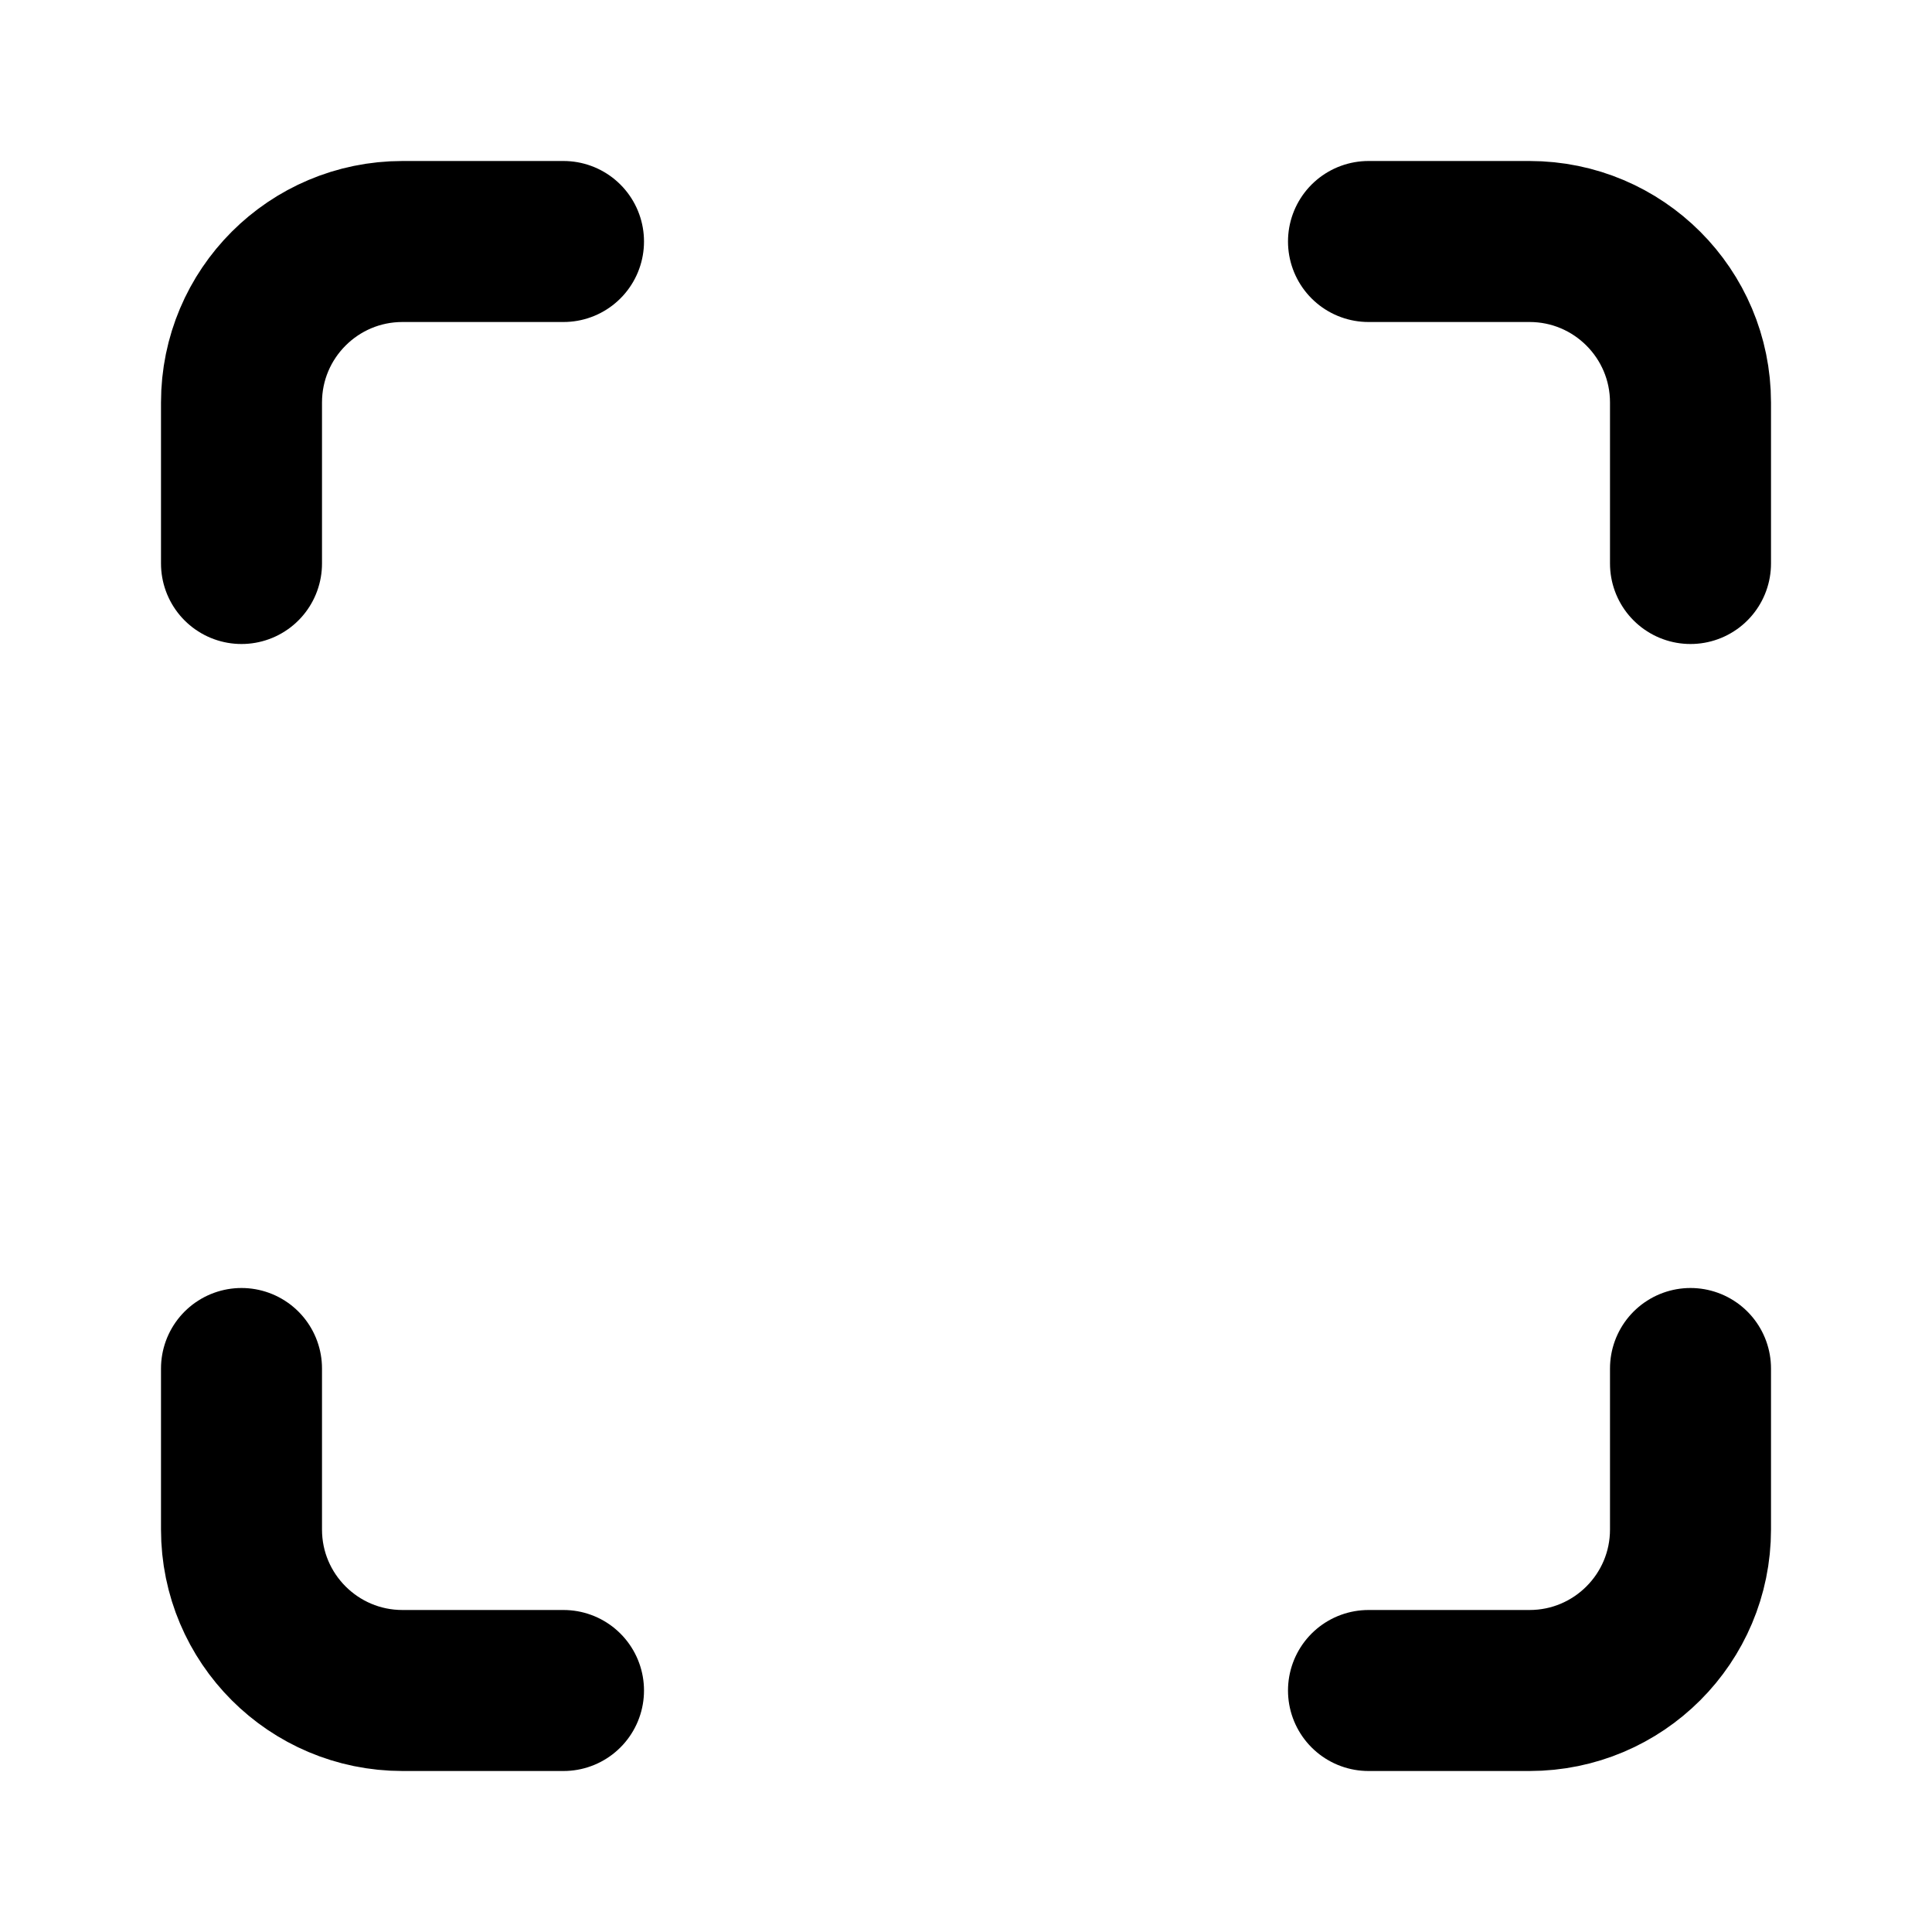
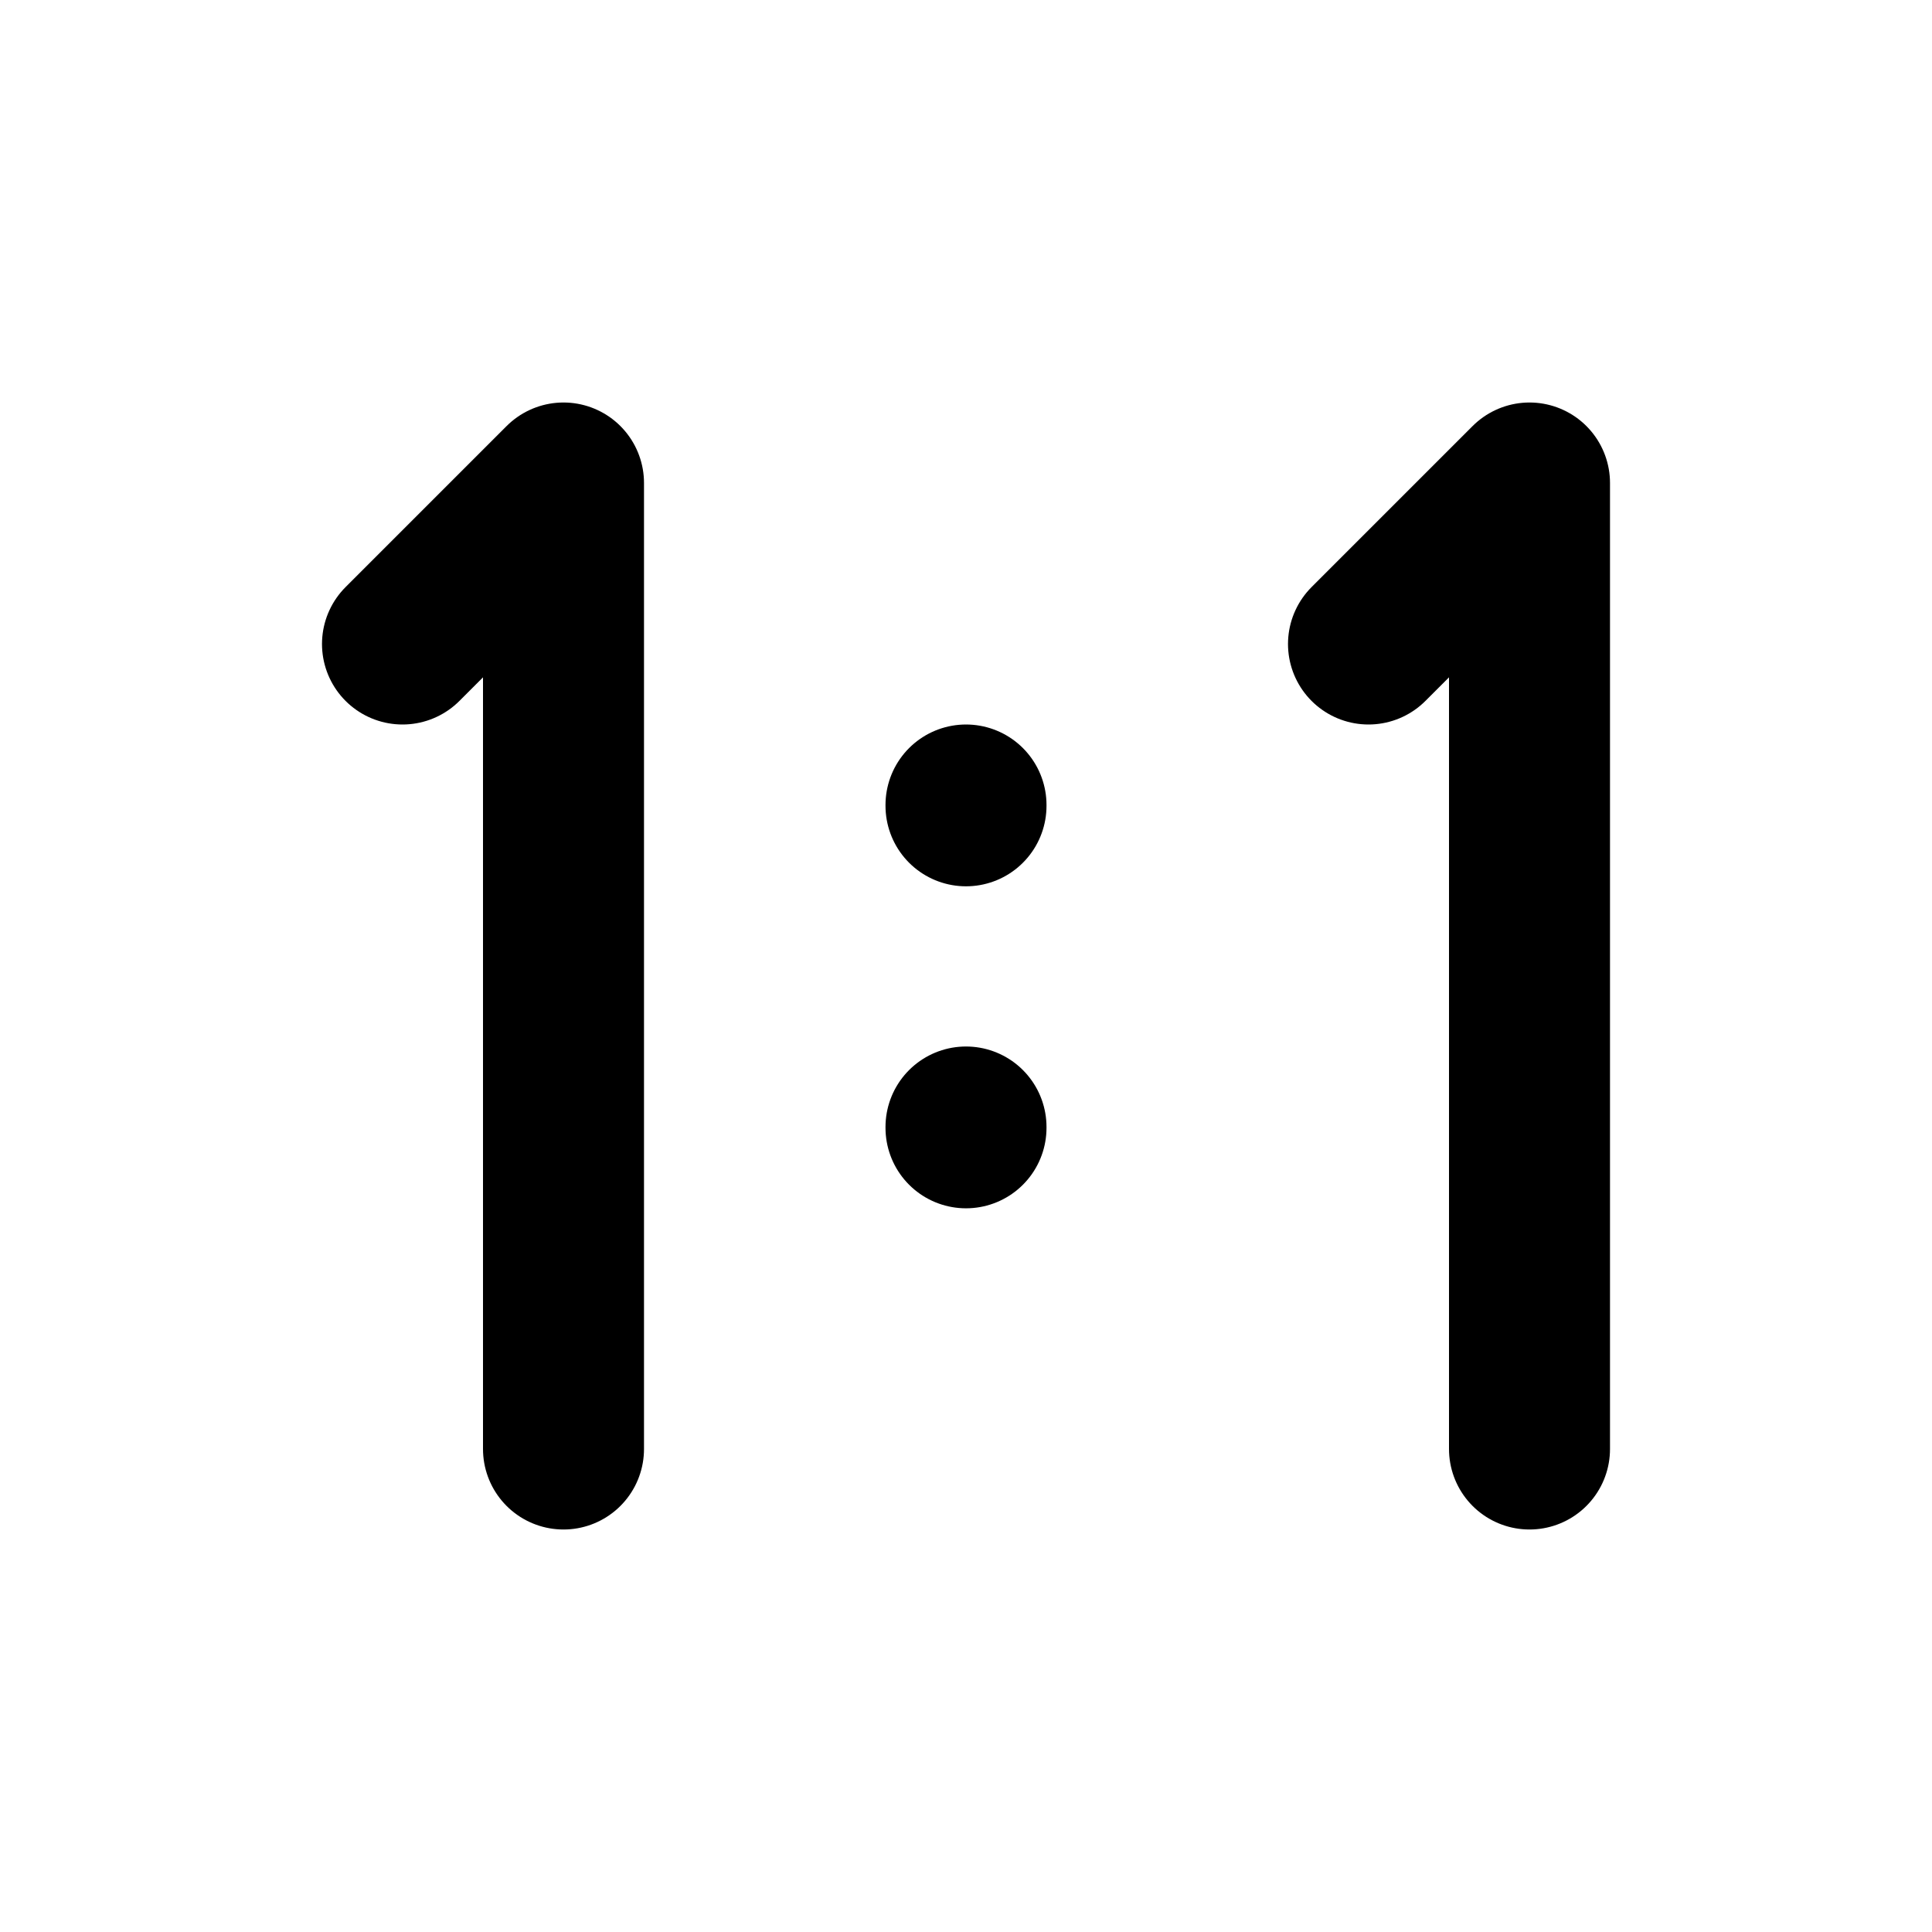
- <svg xmlns="http://www.w3.org/2000/svg" class="lucide lucide-scan" width="24" height="24" viewBox="0 0 24 24" fill="none" stroke="currentColor" stroke-width="2" stroke-linecap="round" stroke-linejoin="round">
-   <path d="M3 7V5a2 2 0 0 1 2-2h2" />
-   <path d="M17 3h2a2 2 0 0 1 2 2v2" />
-   <path d="M21 17v2a2 2 0 0 1-2 2h-2" />
-   <path d="M7 21H5a2 2 0 0 1-2-2v-2" />
+ <svg xmlns="http://www.w3.org/2000/svg" class="bespoke fit-one-to-one" width="24" height="24" viewBox="0 0 24 24" fill="none" stroke="currentColor" stroke-width="2" stroke-linecap="round" stroke-linejoin="round">
+   <path d="M5 8l2-2v12" />
+   <path d="M12 10v.01" />
+   <path d="M12 14v.01" />
+   <path d="M17 8l2-2v12" />
</svg>
